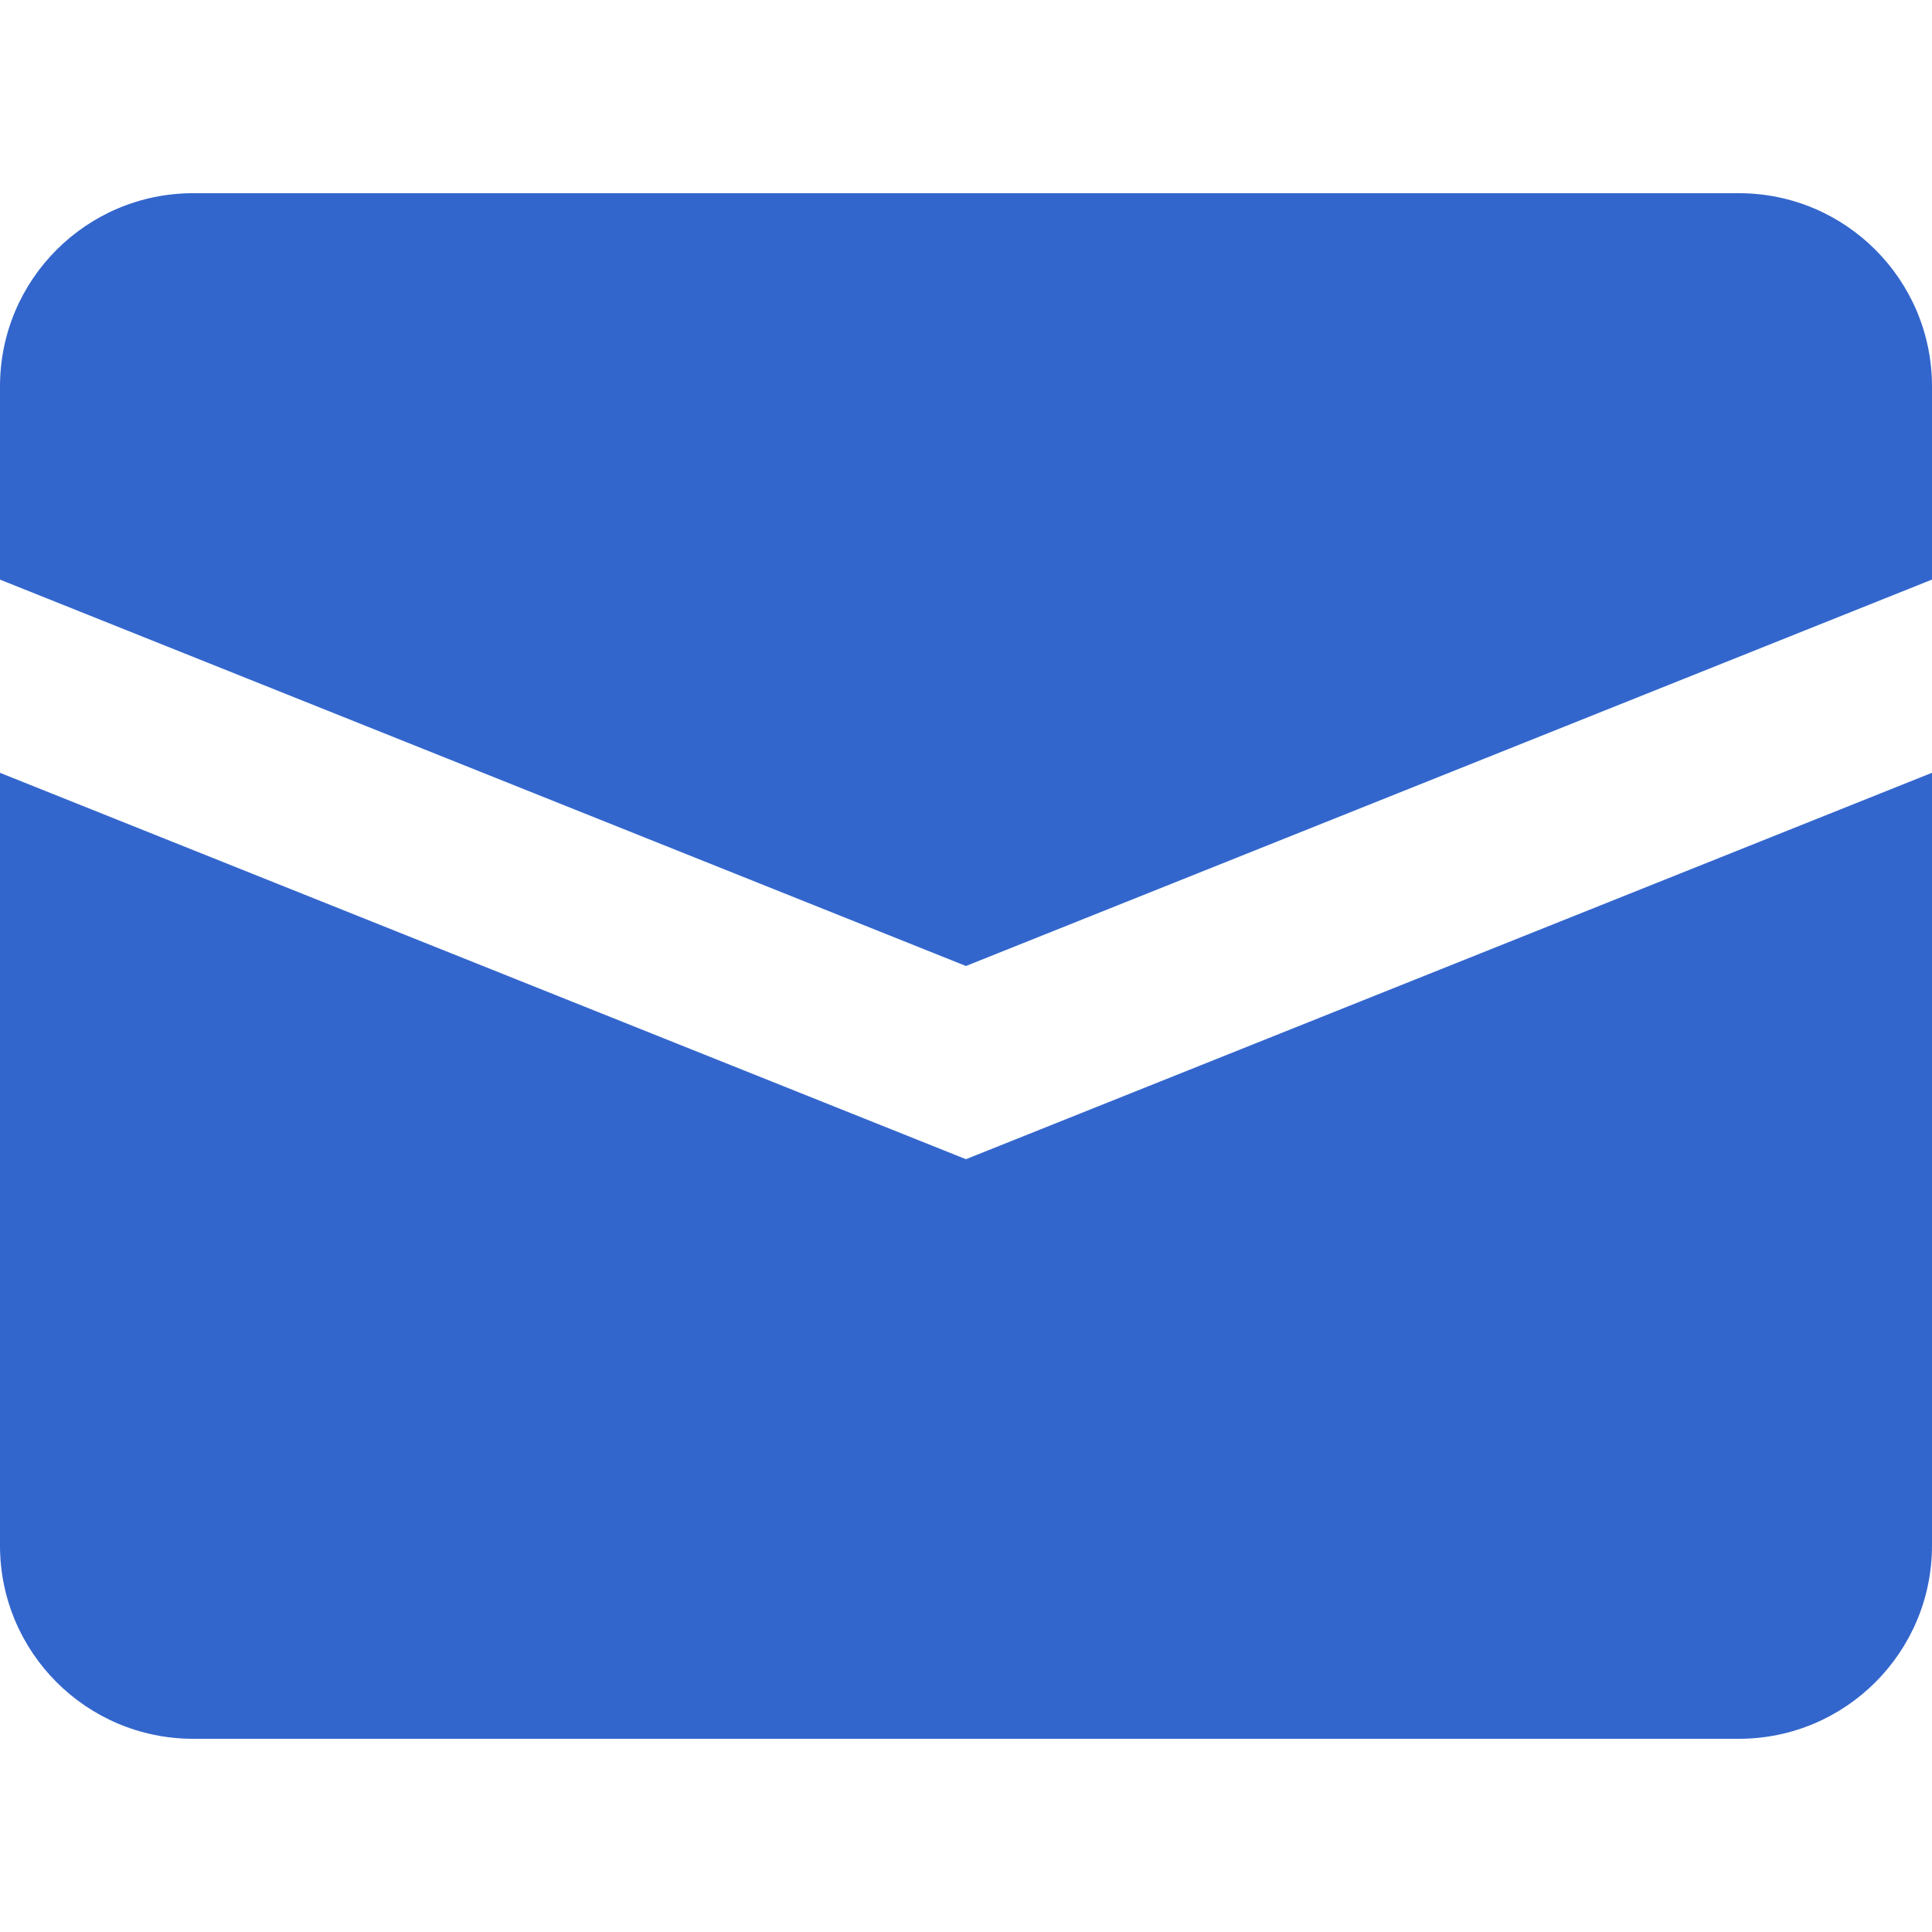
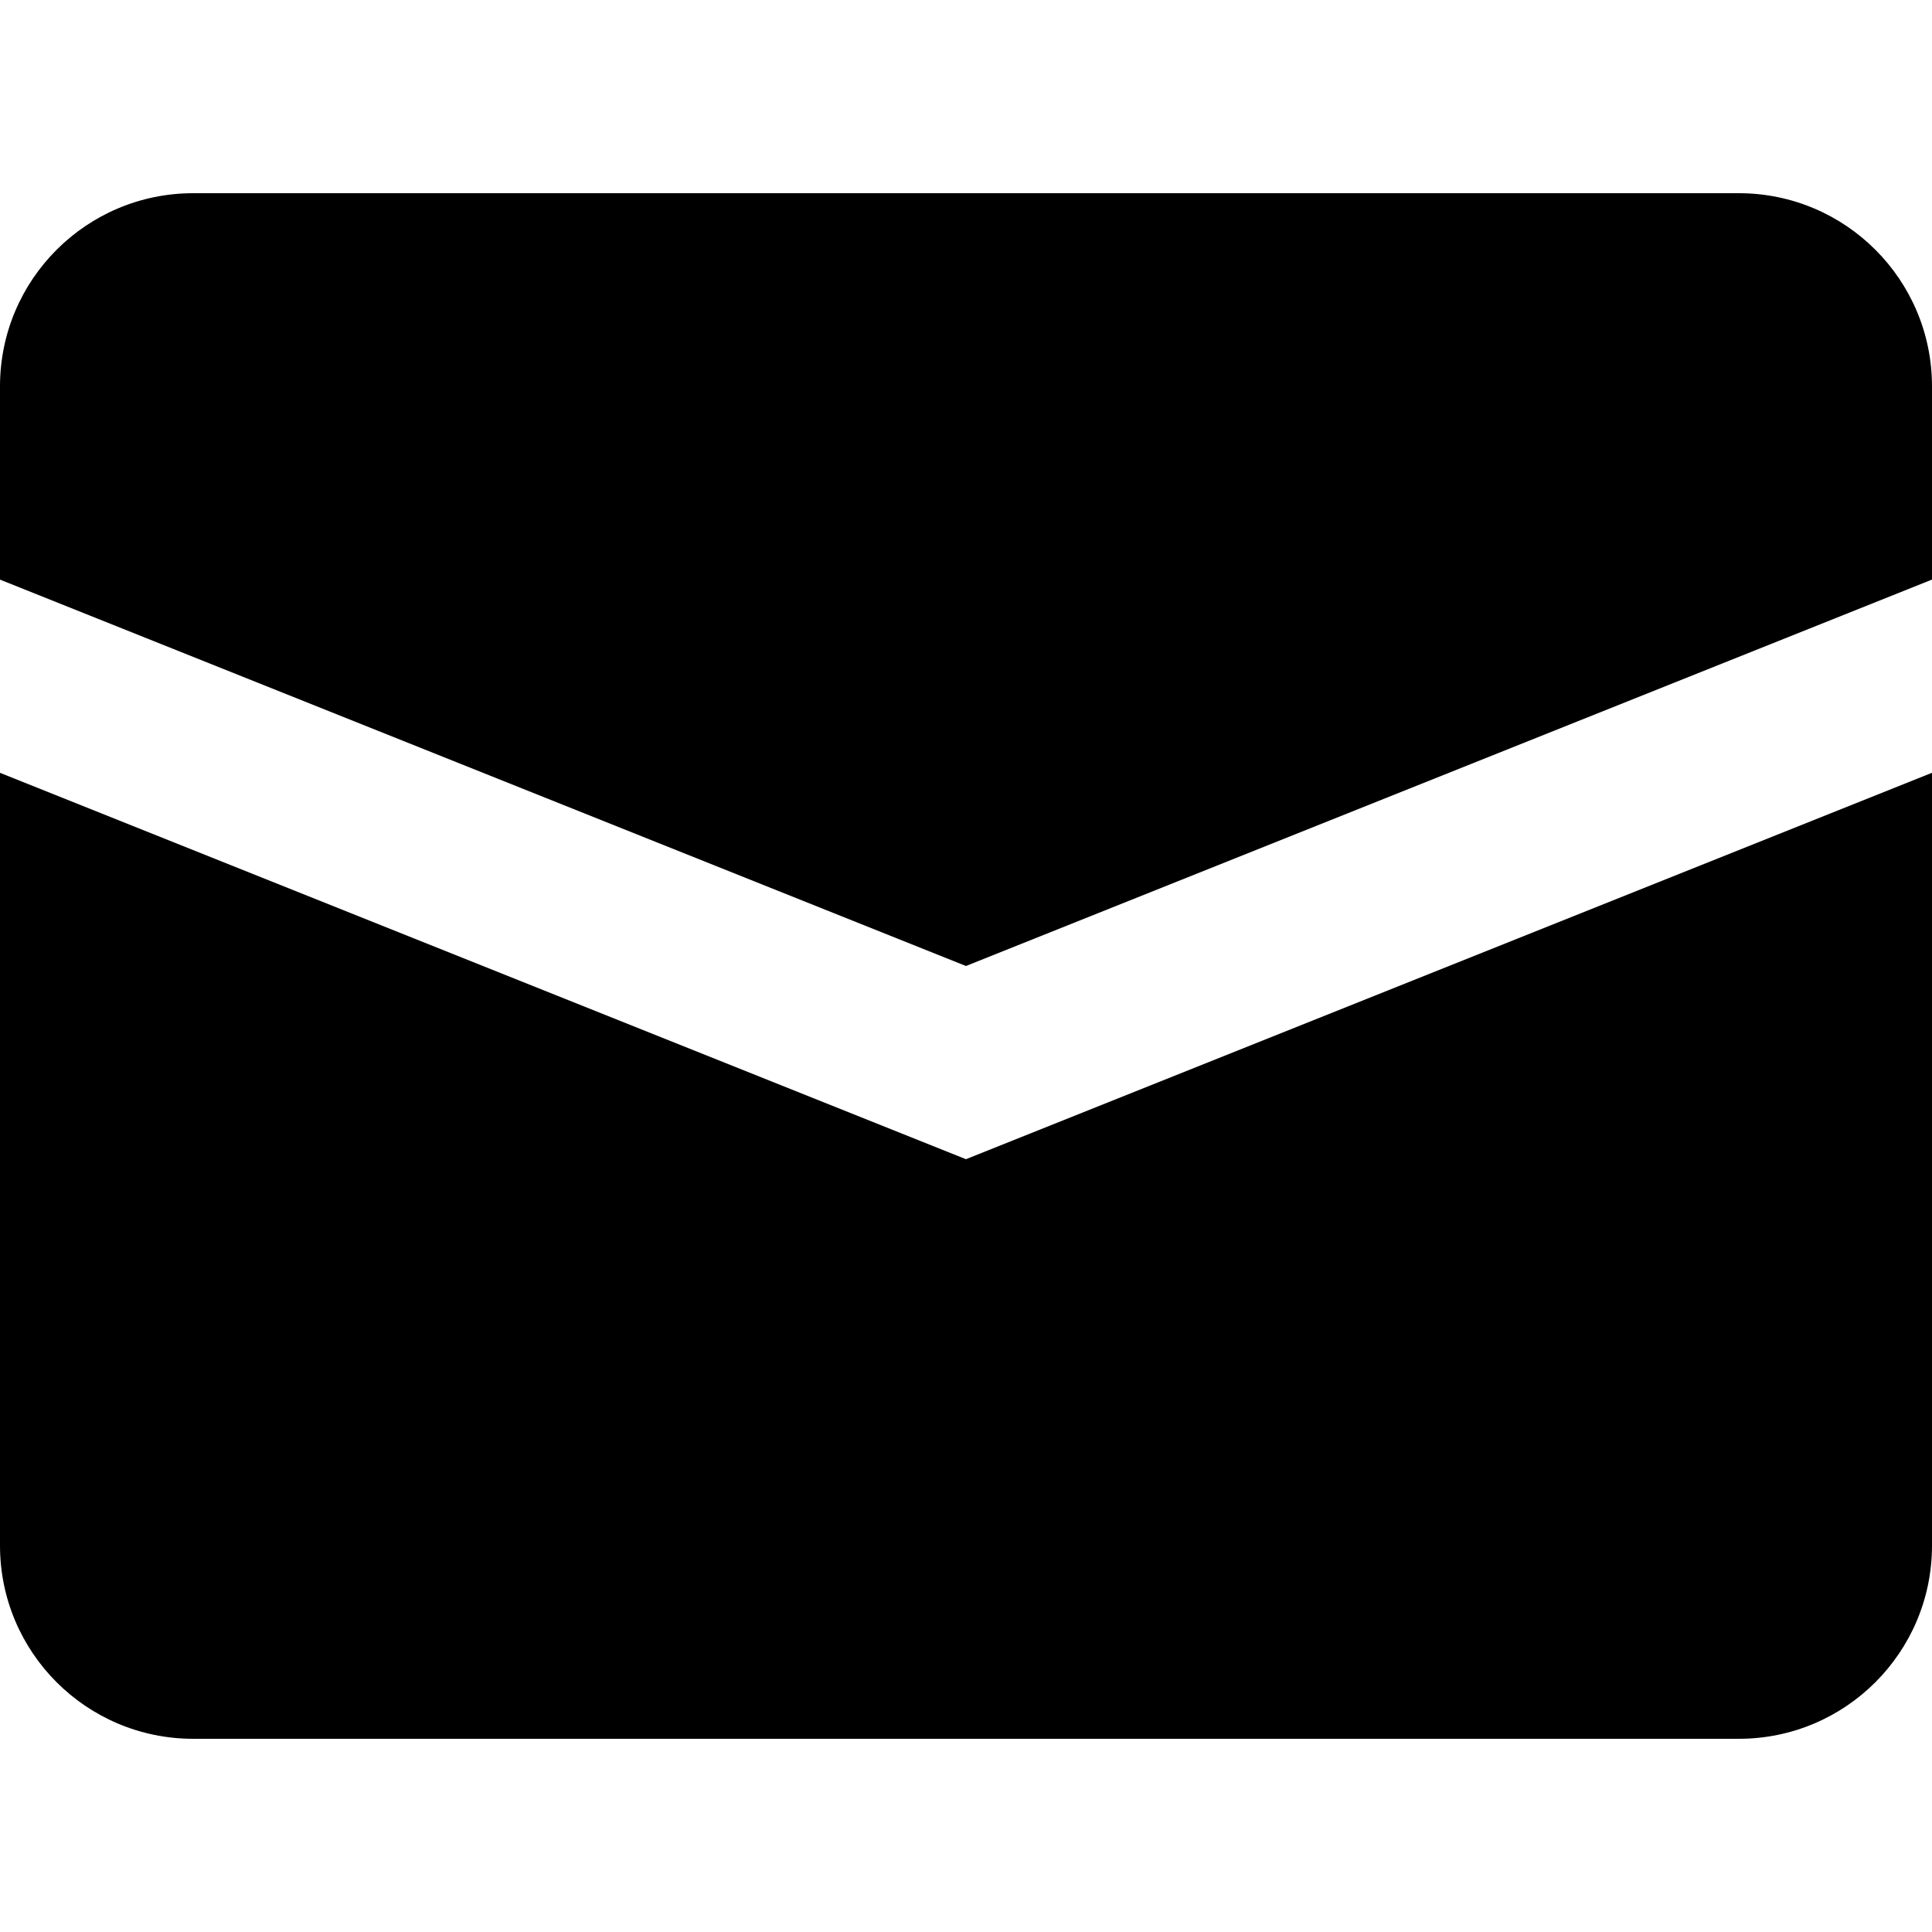
- <svg xmlns="http://www.w3.org/2000/svg" width="20" height="20" viewBox="0 0 20 20">
-   <style type="text/css">* { fill: #36c }</style>
+ <svg xmlns="http://www.w3.org/2000/svg" width="50" height="50" viewBox="0 0 20 20">
+   <style type="text/css" />
  <path d="M0 8v8a2 2 0 0 0 2 2h16a2 2 0 0 0 2-2V8l-10 4z" />
  <path d="M18 2H2a2 2 0 0 0-2 2v2l10 4 10-4V4a2 2 0 0 0-2-2z" />
</svg>
